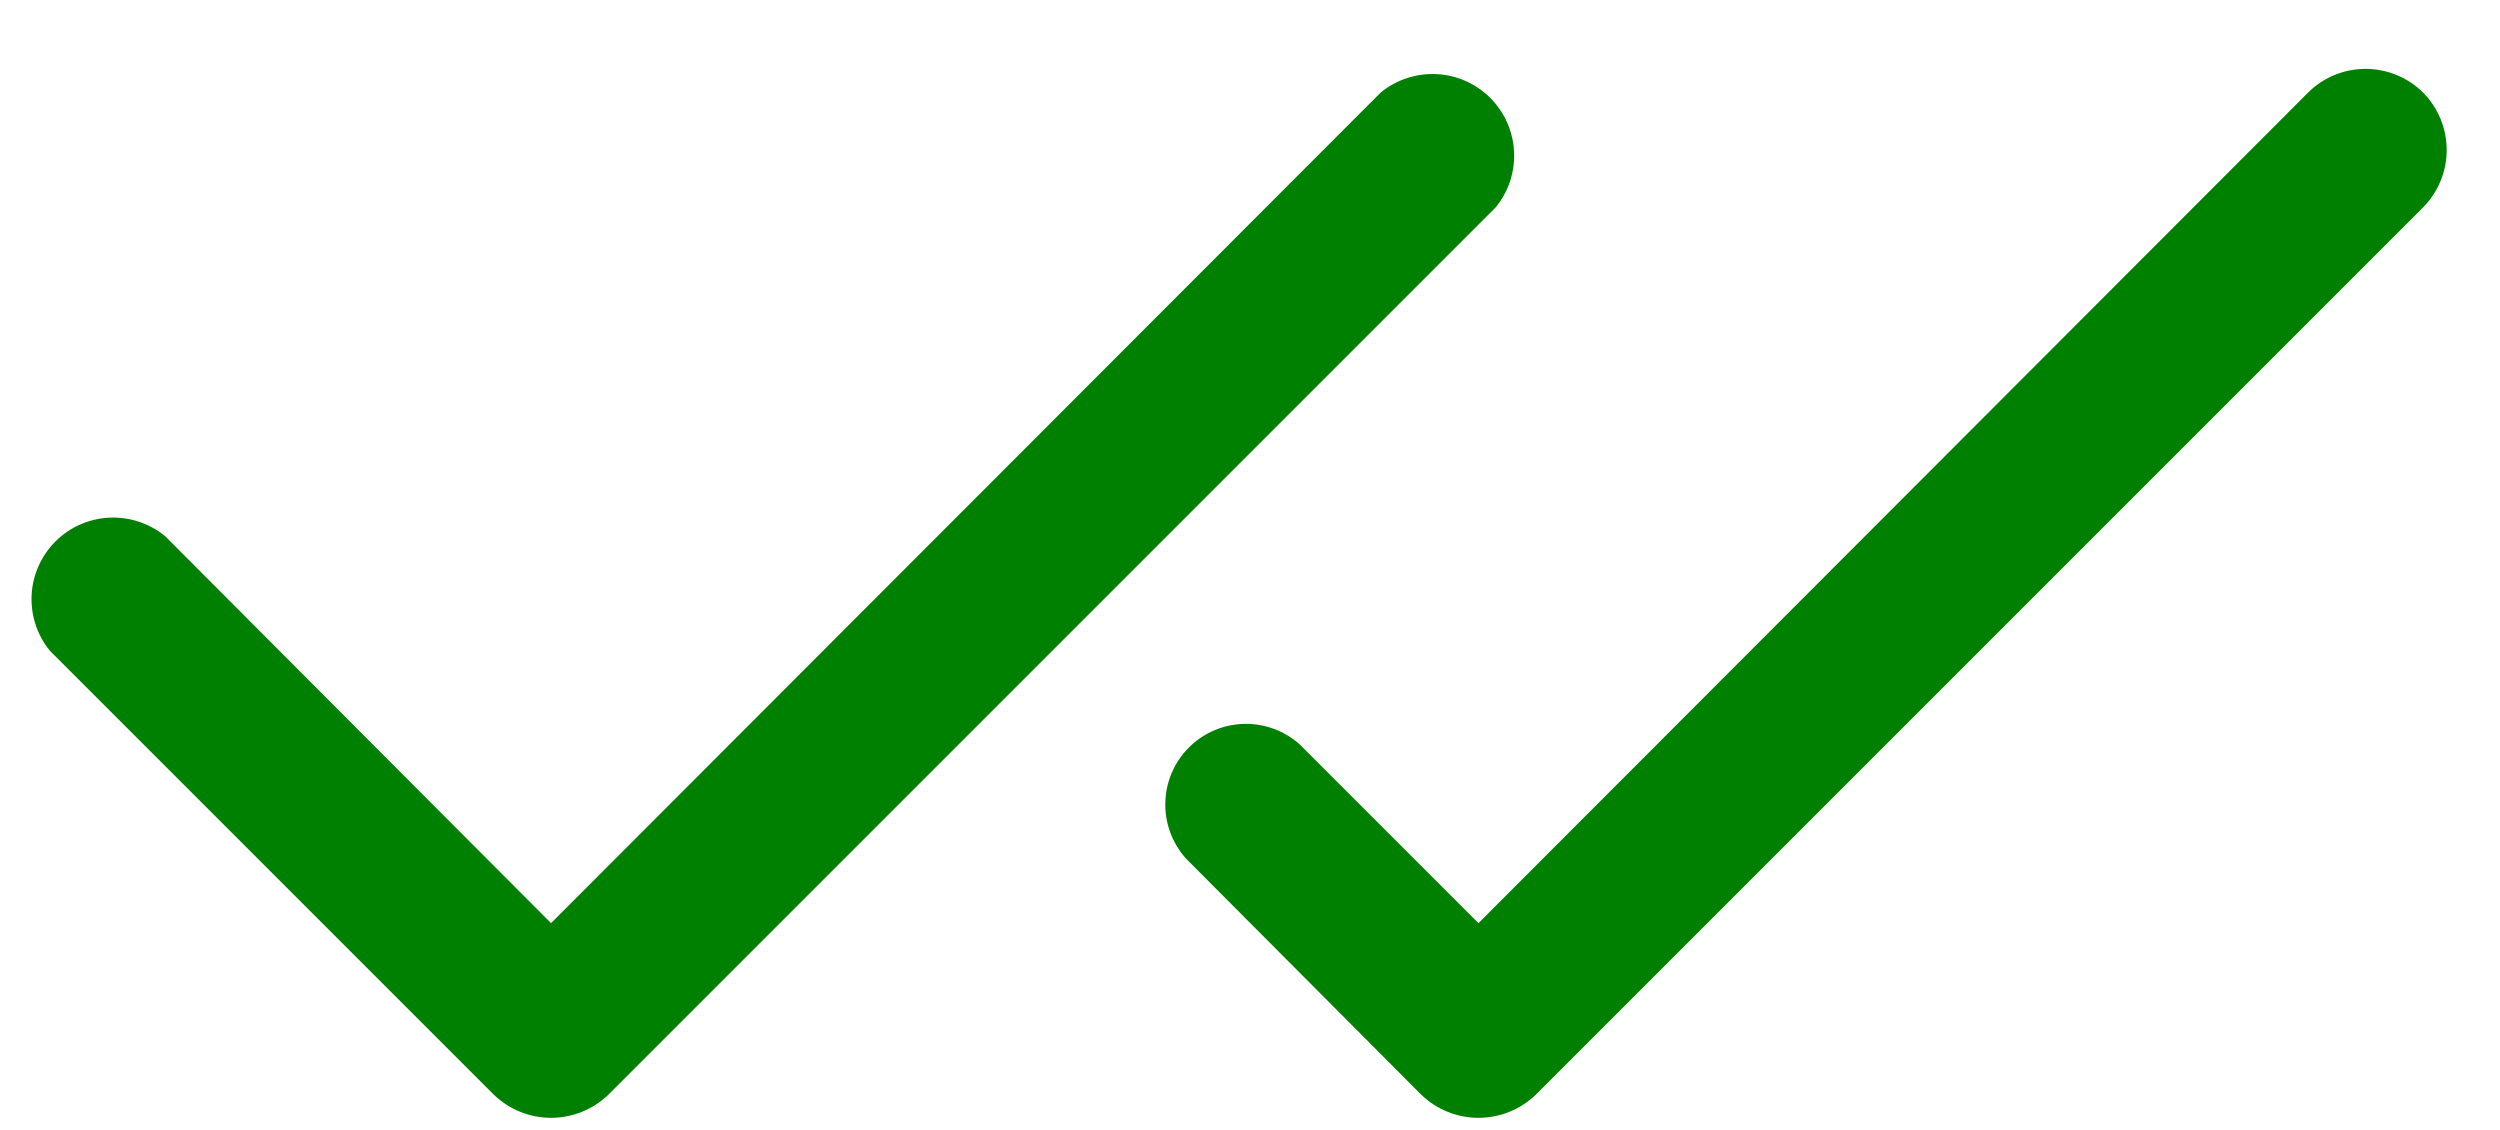
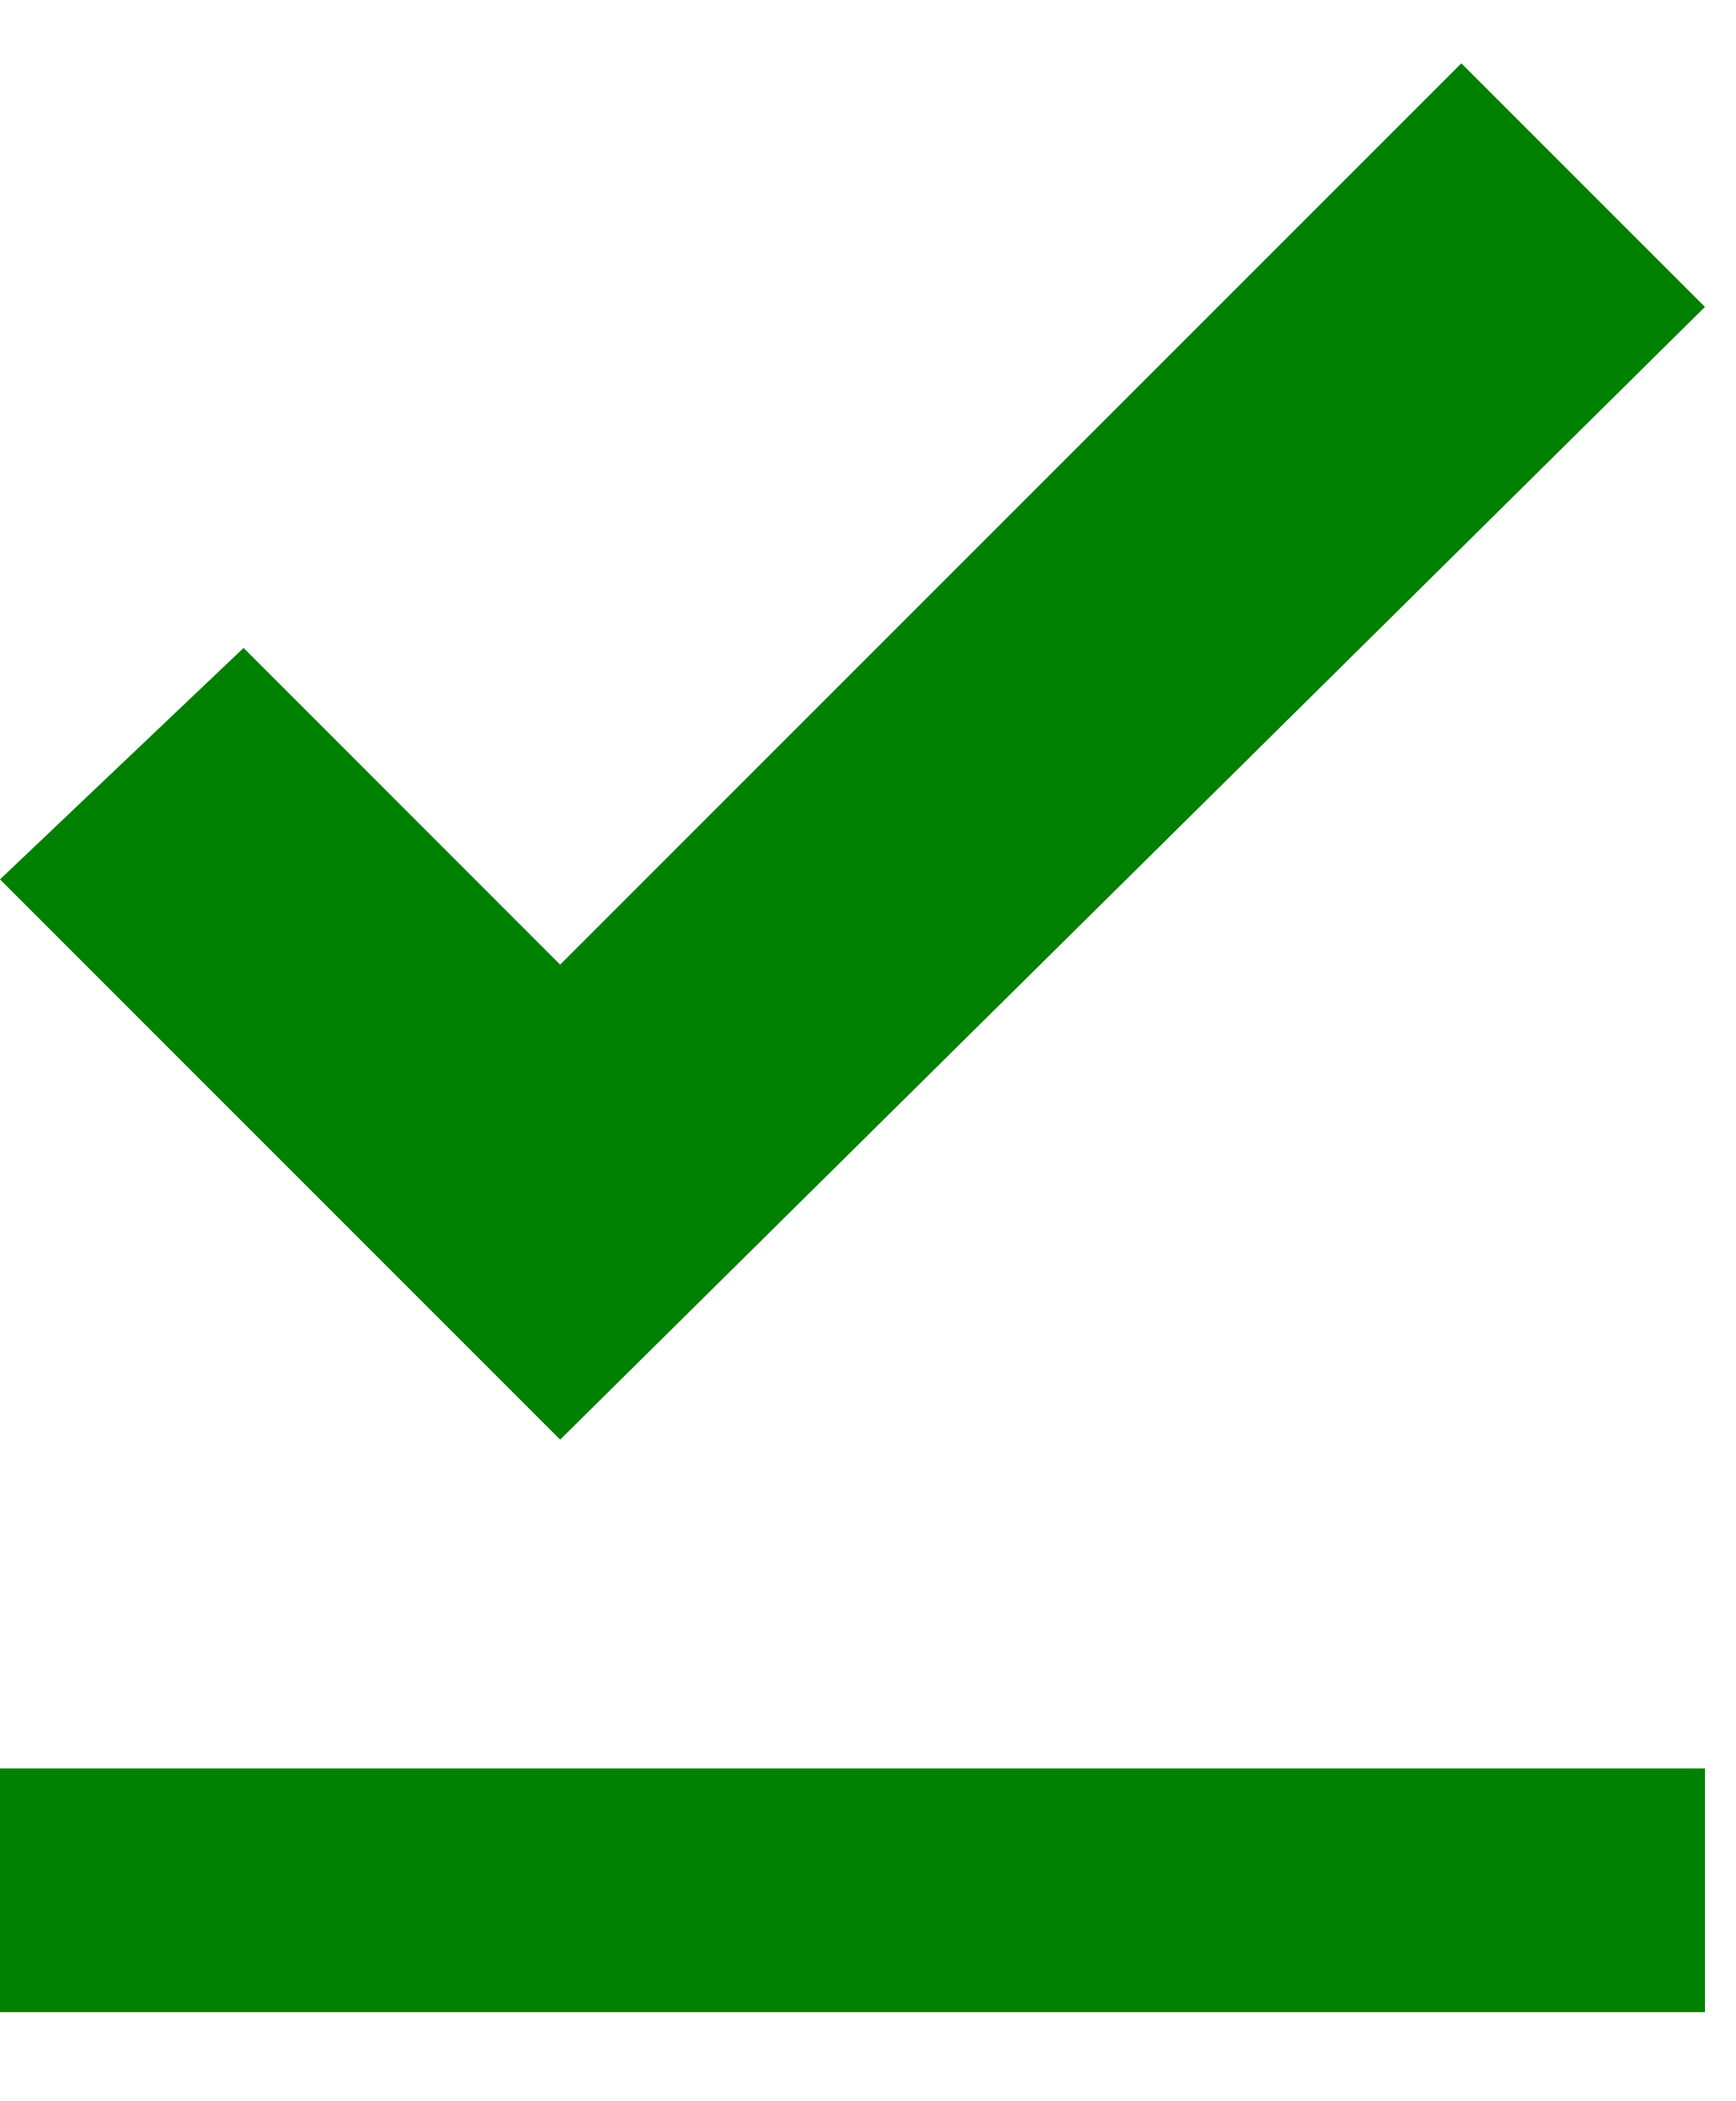
- <svg xmlns="http://www.w3.org/2000/svg" width="31" height="14" viewBox="0 0 31 14" fill="none">
-   <path d="M18.546 2.572L7.546 13.572C7.355 13.757 7.099 13.861 6.833 13.861C6.567 13.861 6.312 13.757 6.121 13.572L0.621 8.072C0.461 7.878 0.38 7.632 0.392 7.38C0.404 7.129 0.51 6.892 0.687 6.714C0.865 6.536 1.103 6.431 1.354 6.419C1.605 6.407 1.851 6.488 2.046 6.647L6.833 11.447L17.121 1.147C17.315 0.988 17.562 0.907 17.813 0.919C18.064 0.931 18.301 1.036 18.479 1.214C18.657 1.392 18.762 1.629 18.774 1.88C18.787 2.132 18.705 2.378 18.546 2.572V2.572ZM30.046 1.147C29.856 0.96 29.6 0.854 29.333 0.854C29.066 0.854 28.81 0.96 28.621 1.147L18.333 11.447L16.121 9.235C15.931 9.063 15.681 8.97 15.425 8.976C15.168 8.983 14.924 9.087 14.742 9.269C14.561 9.45 14.456 9.695 14.45 9.951C14.443 10.208 14.536 10.457 14.708 10.648L17.621 13.572C17.812 13.757 18.067 13.861 18.333 13.861C18.599 13.861 18.855 13.757 19.046 13.572L30.046 2.572C30.233 2.383 30.339 2.127 30.339 1.86C30.339 1.593 30.233 1.337 30.046 1.147V1.147Z" fill="#008000" />
+ <svg xmlns="http://www.w3.org/2000/svg" width="19" height="23" viewBox="0 0 19 23" fill="none">
+   <path d="M0 19.36H18.667V22.027H0V19.36ZM6.133 15.76L0 9.627L2.667 7.093L6.133 10.56L16 0.693L18.667 3.36L6.133 15.76Z" fill="#008000" />
</svg>
